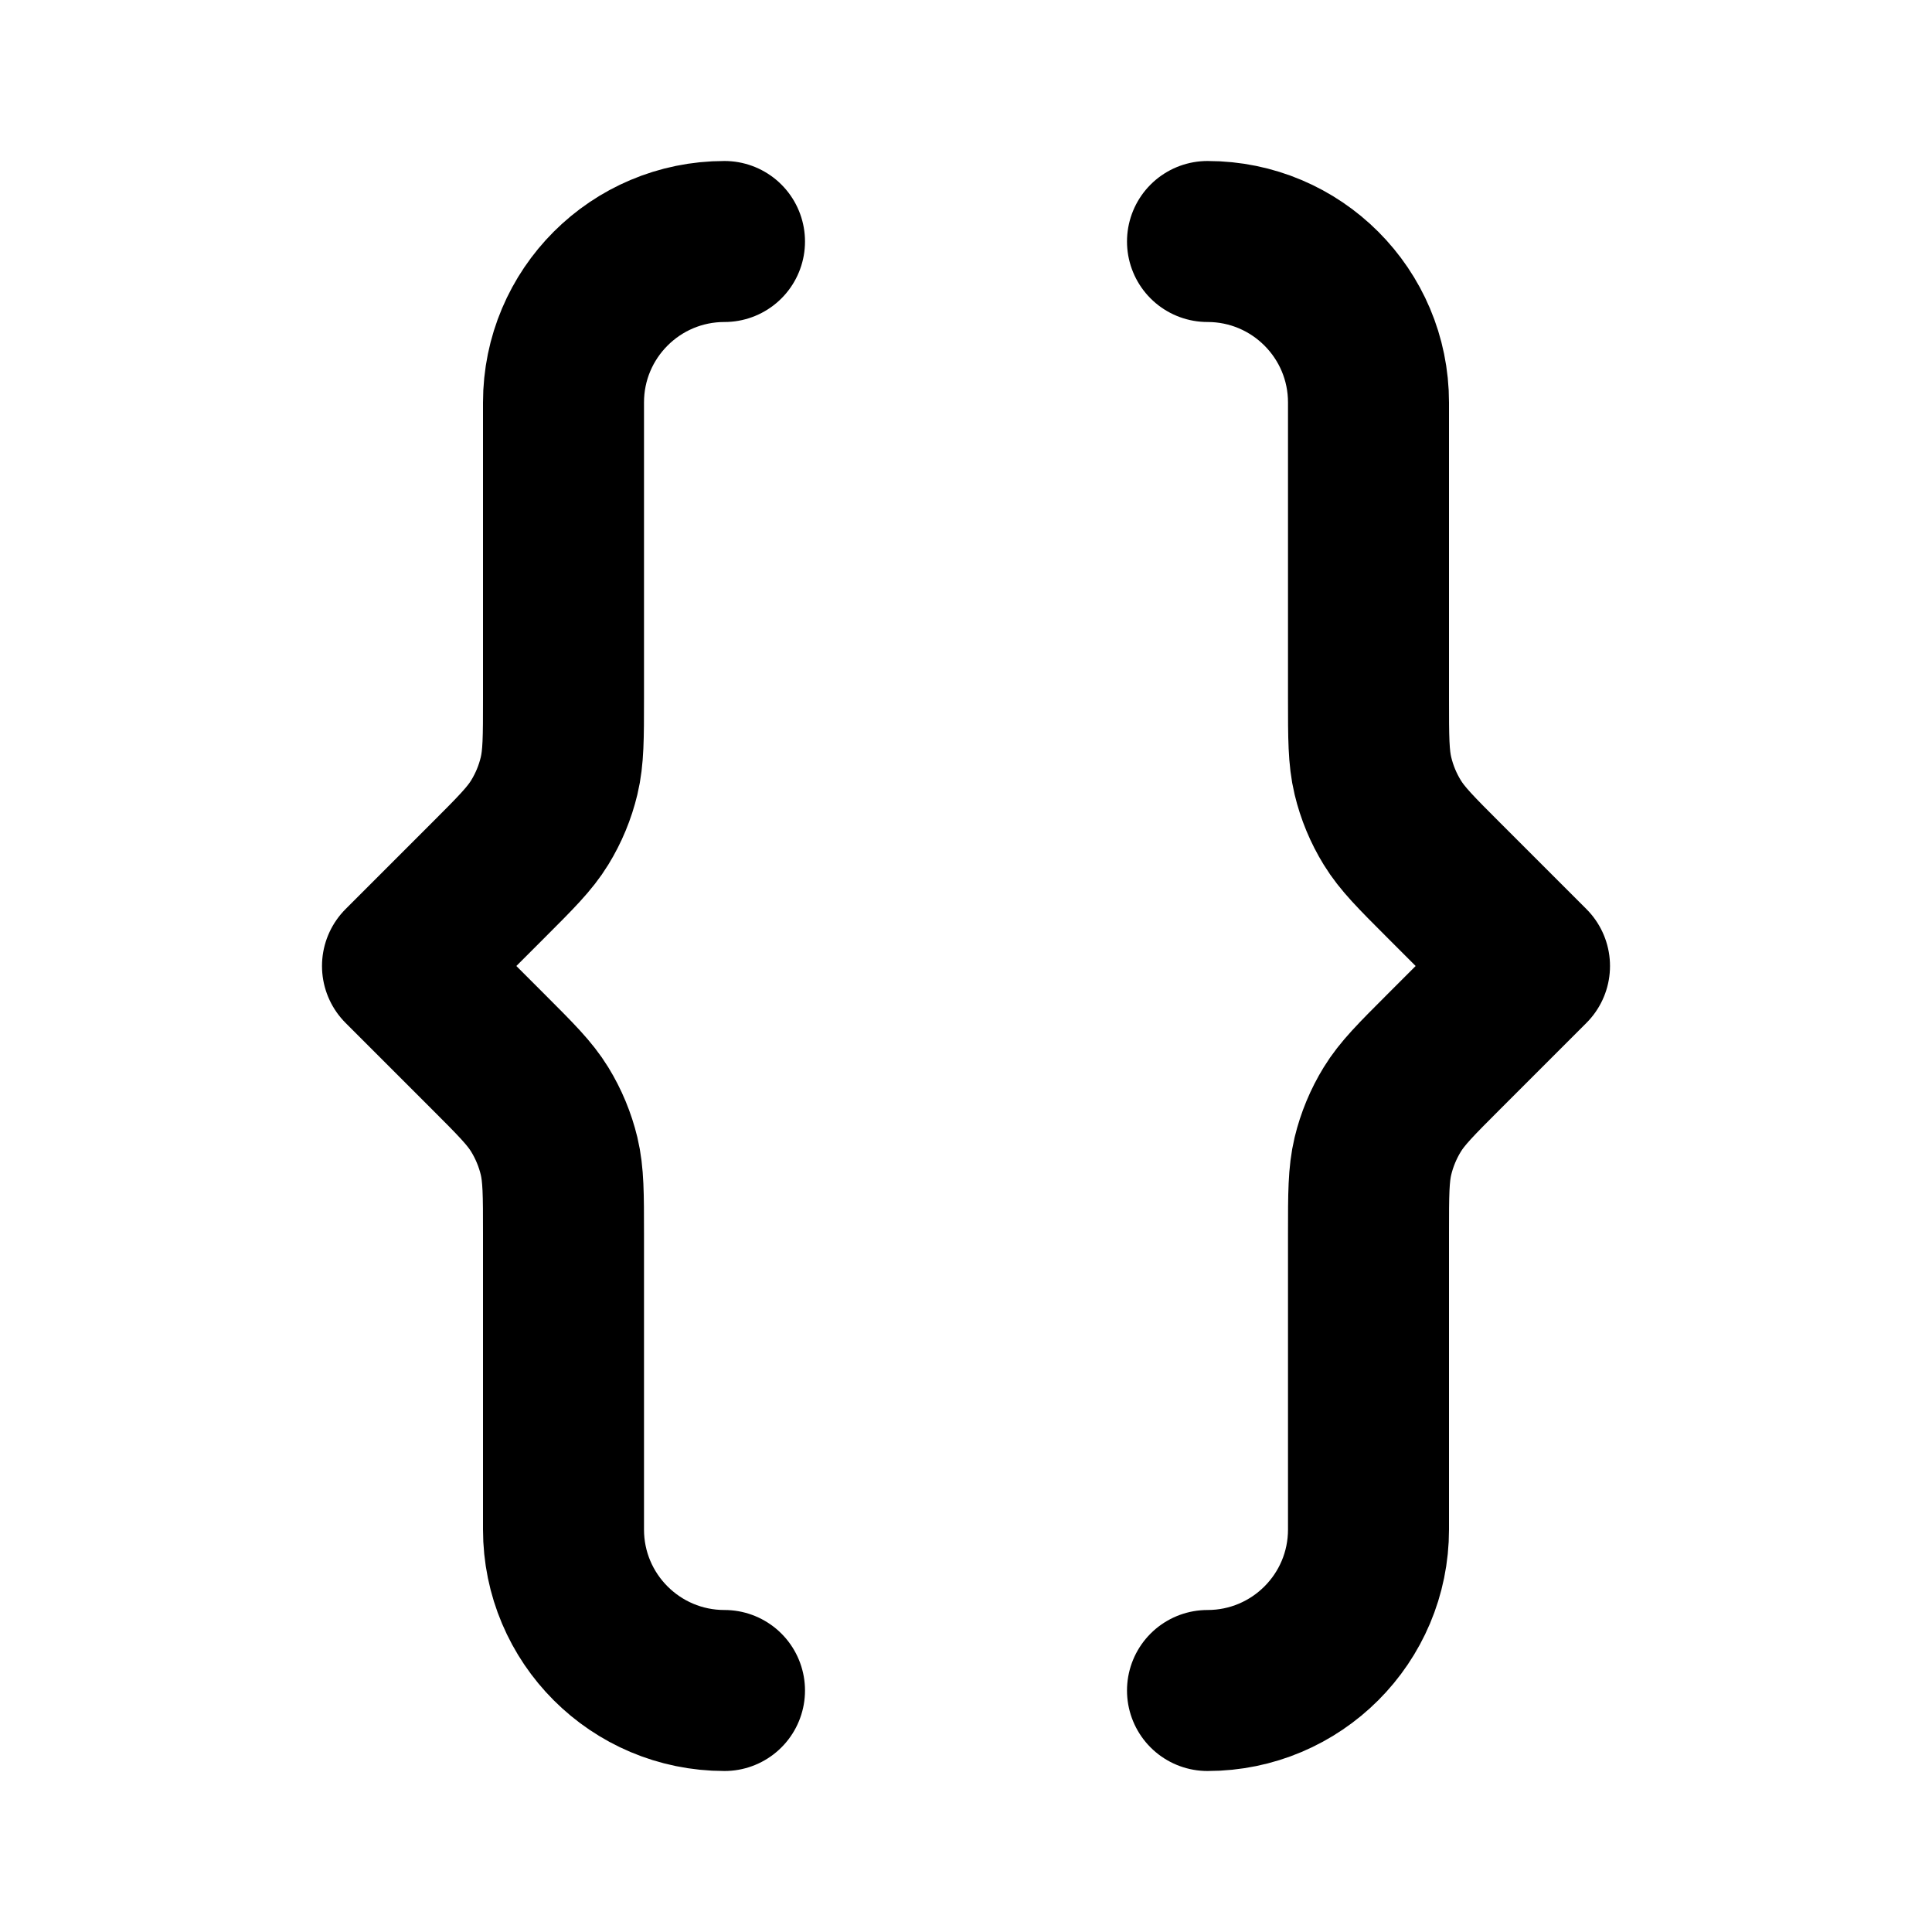
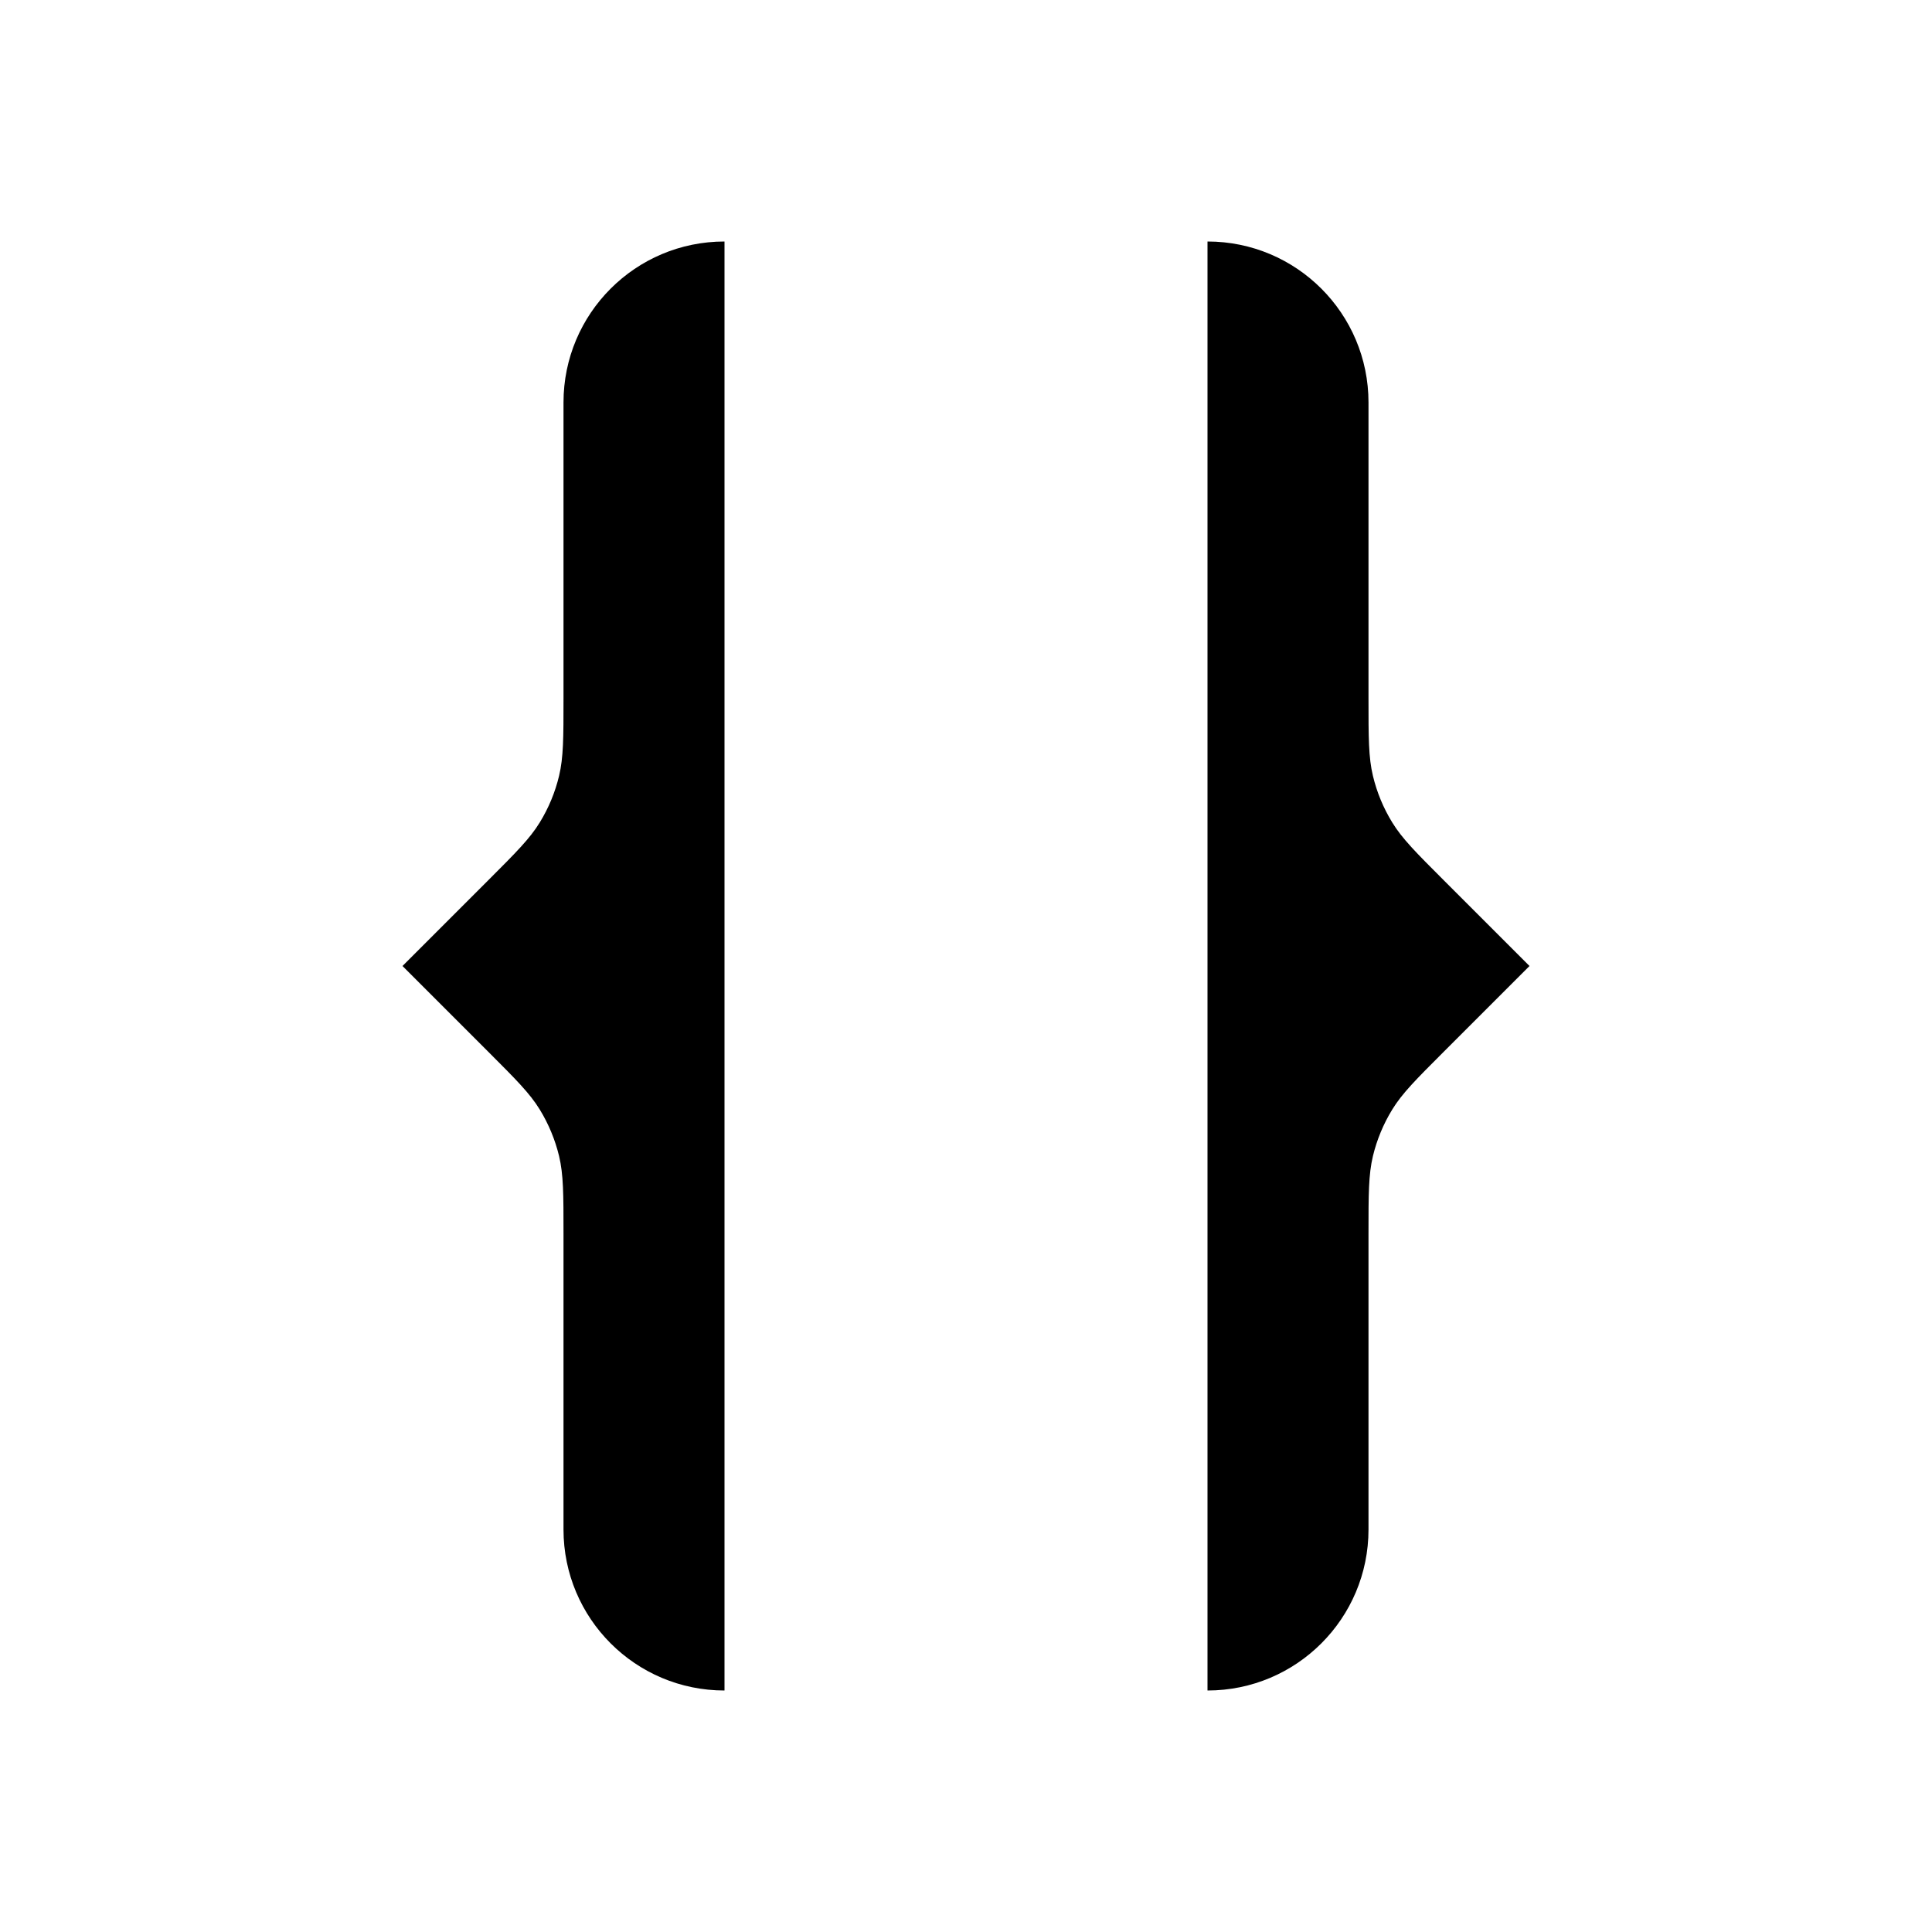
- <svg xmlns="http://www.w3.org/2000/svg" width="800px" height="800px" viewBox="0 0 24 24" fill="none">
-   <path d="M9 21C7.895 21 7 20.105 7 19V15.325C7 14.836 7 14.592 6.945 14.361C6.896 14.158 6.815 13.962 6.705 13.783C6.582 13.582 6.409 13.409 6.063 13.063L5 12L6.063 10.937C6.409 10.591 6.582 10.418 6.705 10.217C6.815 10.038 6.896 9.843 6.945 9.638C7 9.408 7 9.164 7 8.675V5C7 3.895 7.895 3 9 3M15 21C16.105 21 17 20.105 17 19V15.325C17 14.836 17 14.592 17.055 14.361C17.104 14.158 17.185 13.962 17.295 13.783C17.418 13.582 17.591 13.409 17.937 13.063L19 12L17.937 10.937C17.591 10.591 17.418 10.418 17.295 10.217C17.185 10.038 17.104 9.843 17.055 9.638C17 9.408 17 9.164 17 8.675V5C17 3.895 16.105 3 15 3" stroke="#000000" stroke-width="2" stroke-linecap="round" stroke-linejoin="round" />
+ <svg xmlns="http://www.w3.org/2000/svg" width="800px" height="800px" viewBox="0 0 24 24" class="fill-nord0 dark:fill-nord3">
+   <path d="M9 21C7.895 21 7 20.105 7 19V15.325C7 14.836 7 14.592 6.945 14.361C6.896 14.158 6.815 13.962 6.705 13.783C6.582 13.582 6.409 13.409 6.063 13.063L5 12L6.063 10.937C6.409 10.591 6.582 10.418 6.705 10.217C6.815 10.038 6.896 9.843 6.945 9.638C7 9.408 7 9.164 7 8.675V5C7 3.895 7.895 3 9 3M15 21C16.105 21 17 20.105 17 19V15.325C17 14.836 17 14.592 17.055 14.361C17.104 14.158 17.185 13.962 17.295 13.783C17.418 13.582 17.591 13.409 17.937 13.063L19 12L17.937 10.937C17.591 10.591 17.418 10.418 17.295 10.217C17.185 10.038 17.104 9.843 17.055 9.638C17 9.408 17 9.164 17 8.675V5C17 3.895 16.105 3 15 3" stroke-width="2" stroke-linecap="round" stroke-linejoin="round" />
</svg>
